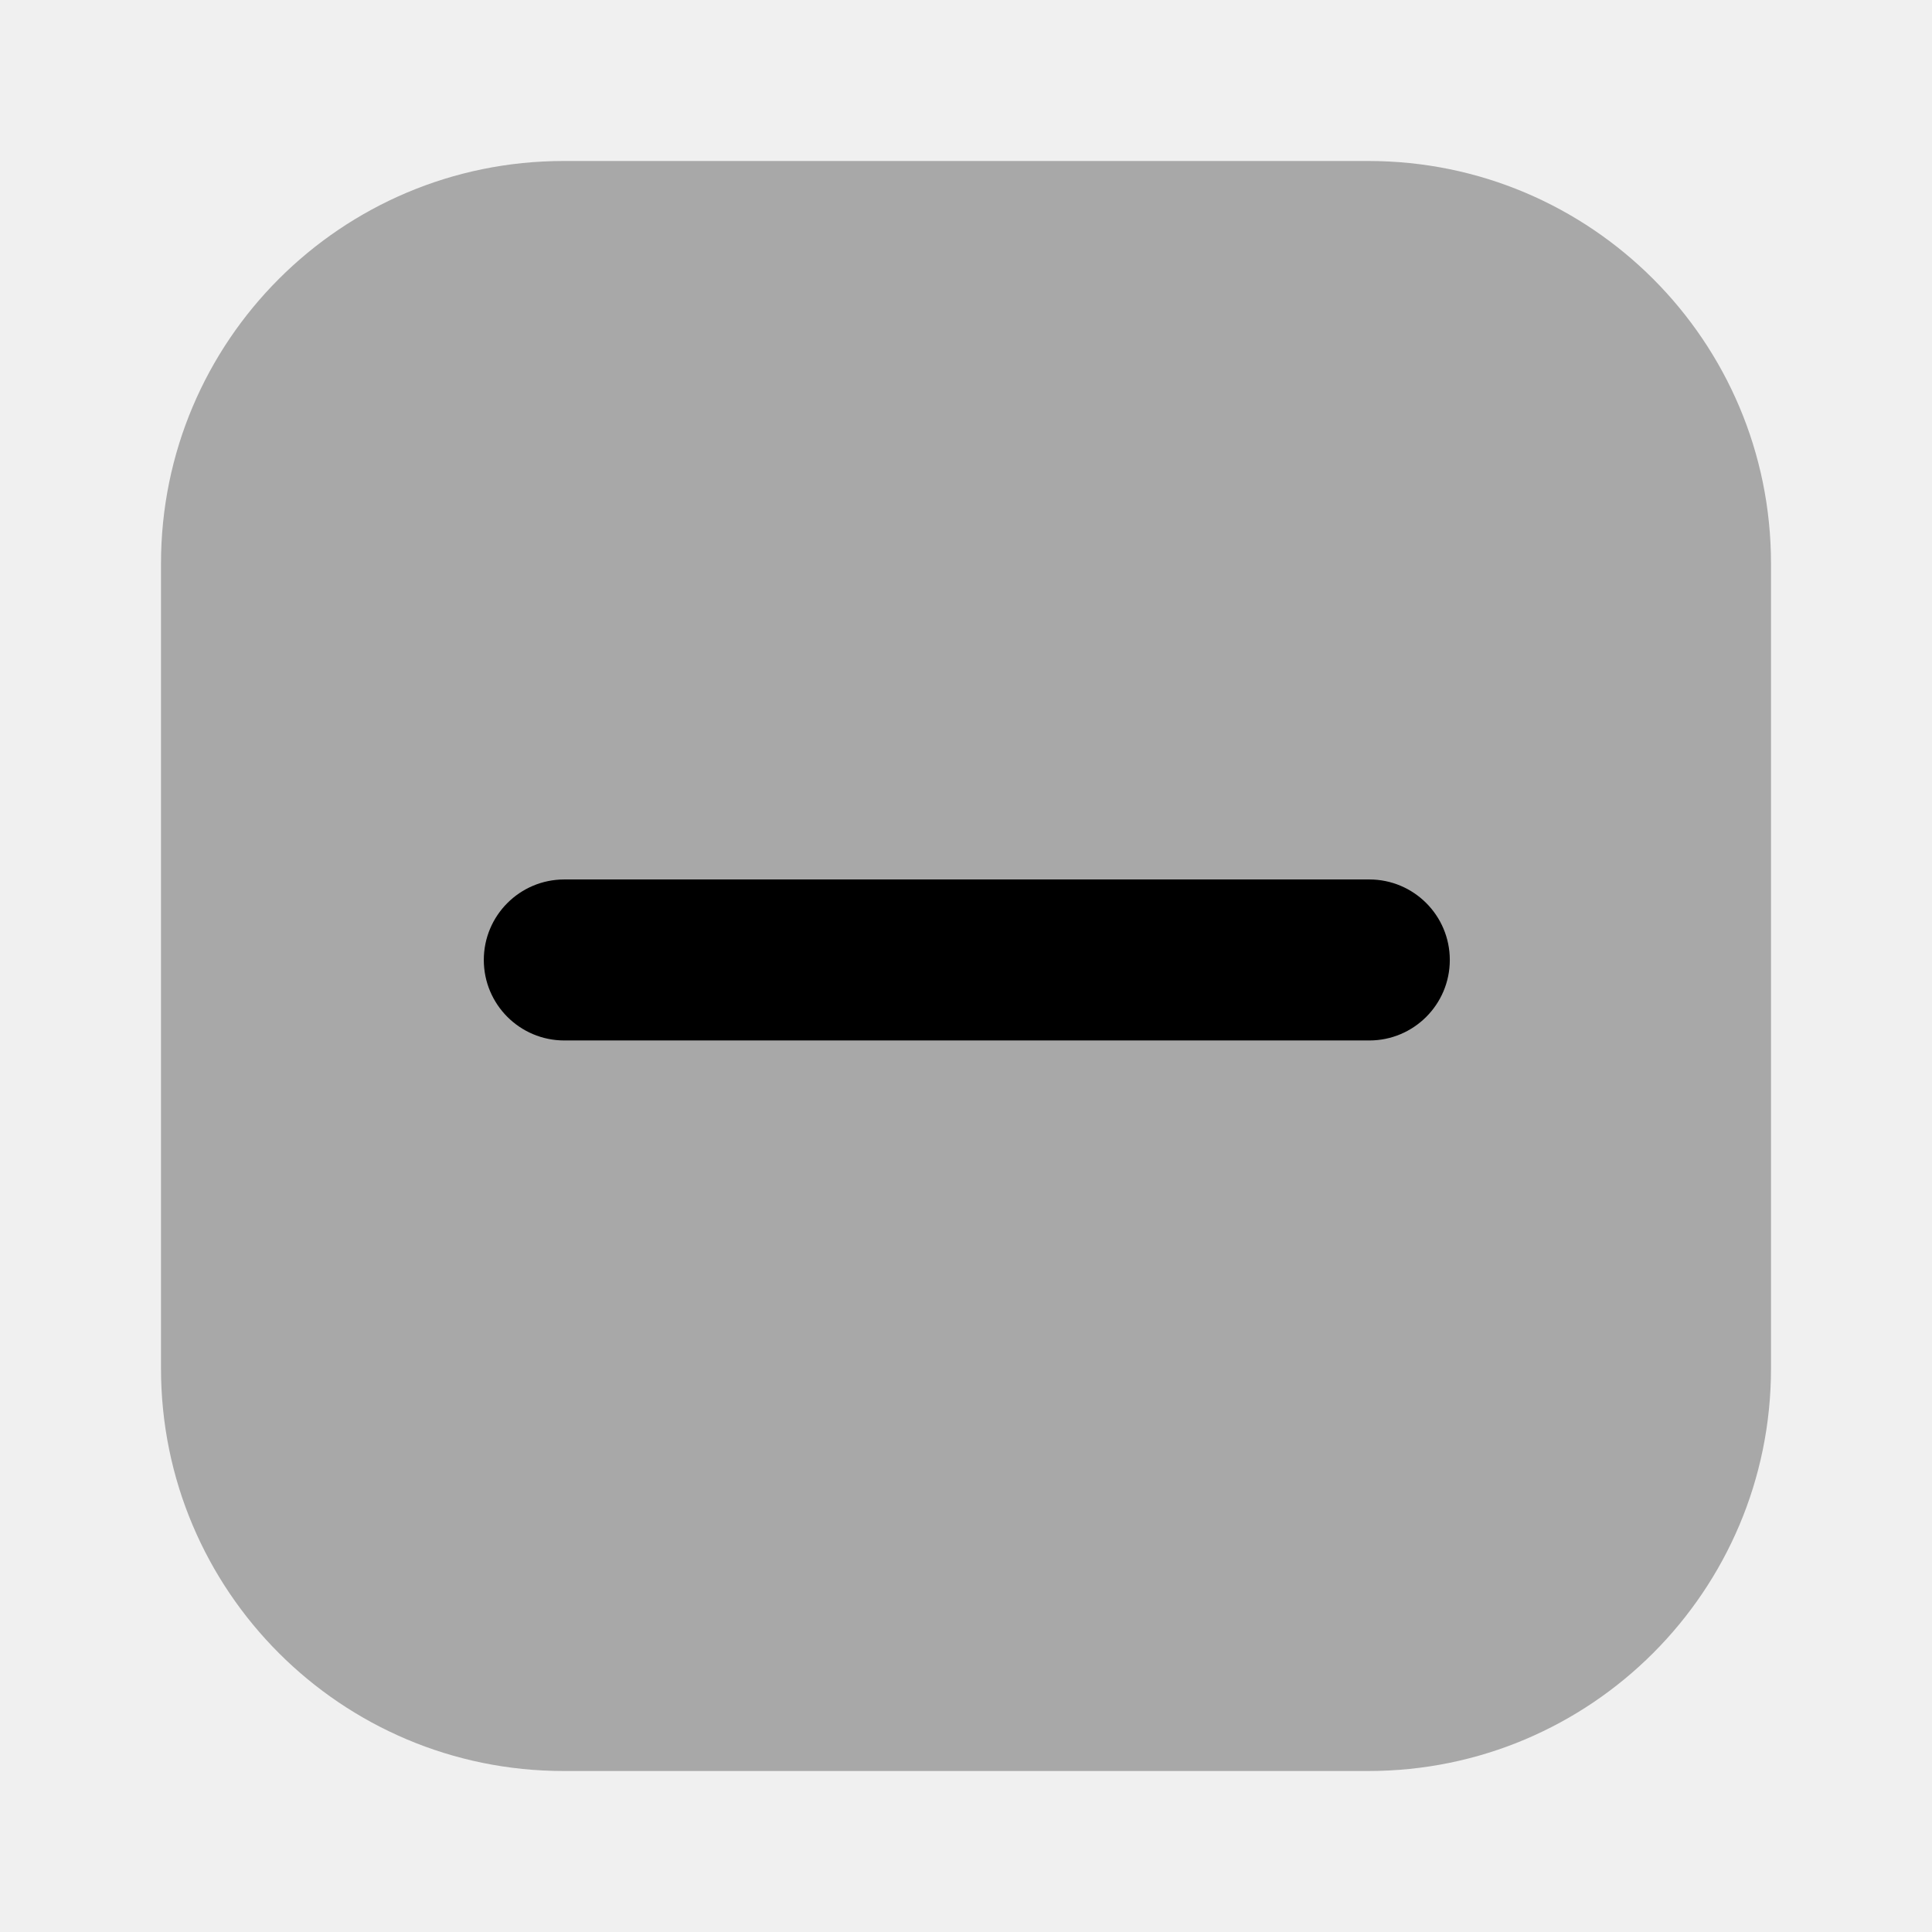
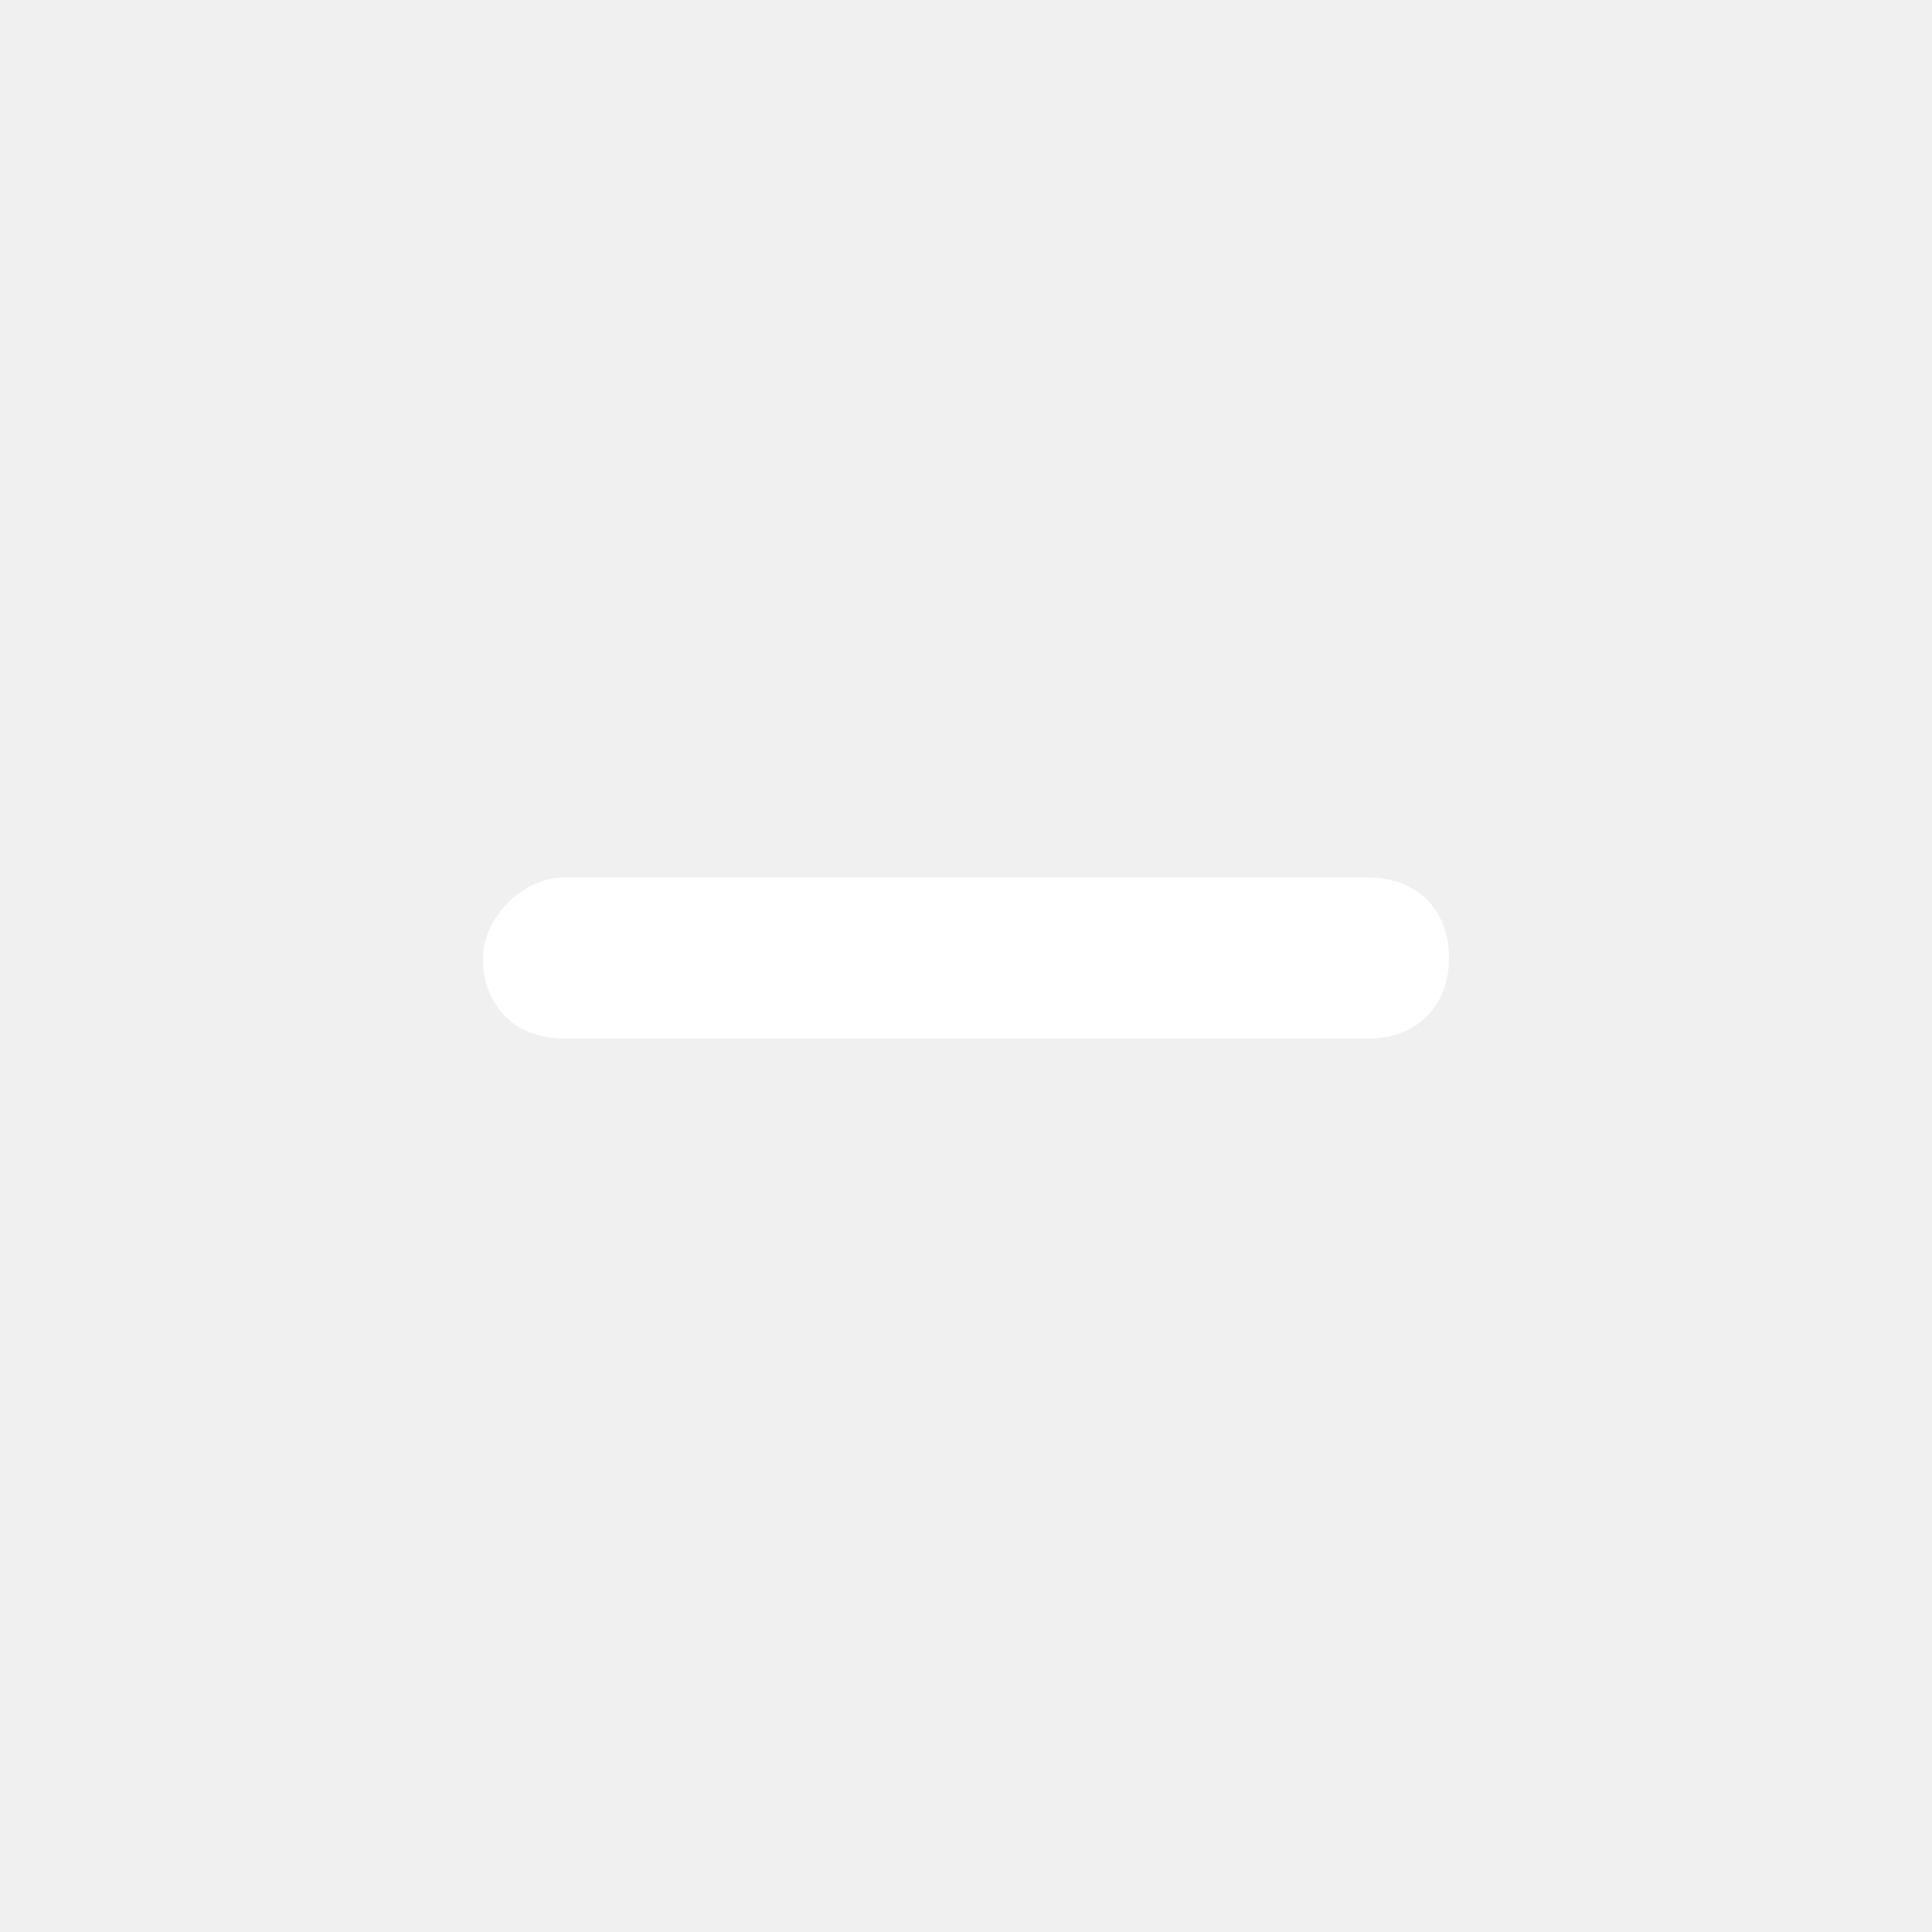
- <svg xmlns="http://www.w3.org/2000/svg" width="24" height="24" viewBox="0 0 24 24" fill="none">
-   <rect opacity="0.3" x="2" y="2" width="20" height="20" rx="5" fill="currentColor" />
-   <rect x="6.01" y="10.925" width="12" height="2" rx="1" fill="currentColor" />
+ <svg xmlns="http://www.w3.org/2000/svg" version="1.1" id="Camada_1" x="0px" y="0px" viewBox="0 0 24 24" style="enable-background:new 0 0 24 24;" xml:space="preserve">
+   <style type="text/css">
+ 	.st0{opacity:0;fill:#FFFFFF;stroke:#FFFFFF;stroke-width:2;stroke-miterlimit:10;enable-background:new    ;}
+ 	.st1{fill:#FFFFFF;}
+ </style>
+   <path class="st0" d="M7,2h10c2.8,0,5,2.2,5,5v10c0,2.8-2.2,5-5,5H7c-2.8,0-5-2.2-5-5V7C2,4.2,4.2,2,7,2z" />
+   <path class="st1" d="M7,10.9h10c0.6,0,1,0.4,1,1l0,0c0,0.6-0.4,1-1,1H7c-0.6,0-1-0.4-1-1l0,0C6,11.4,6.5,10.9,7,10.9z" />
</svg>
